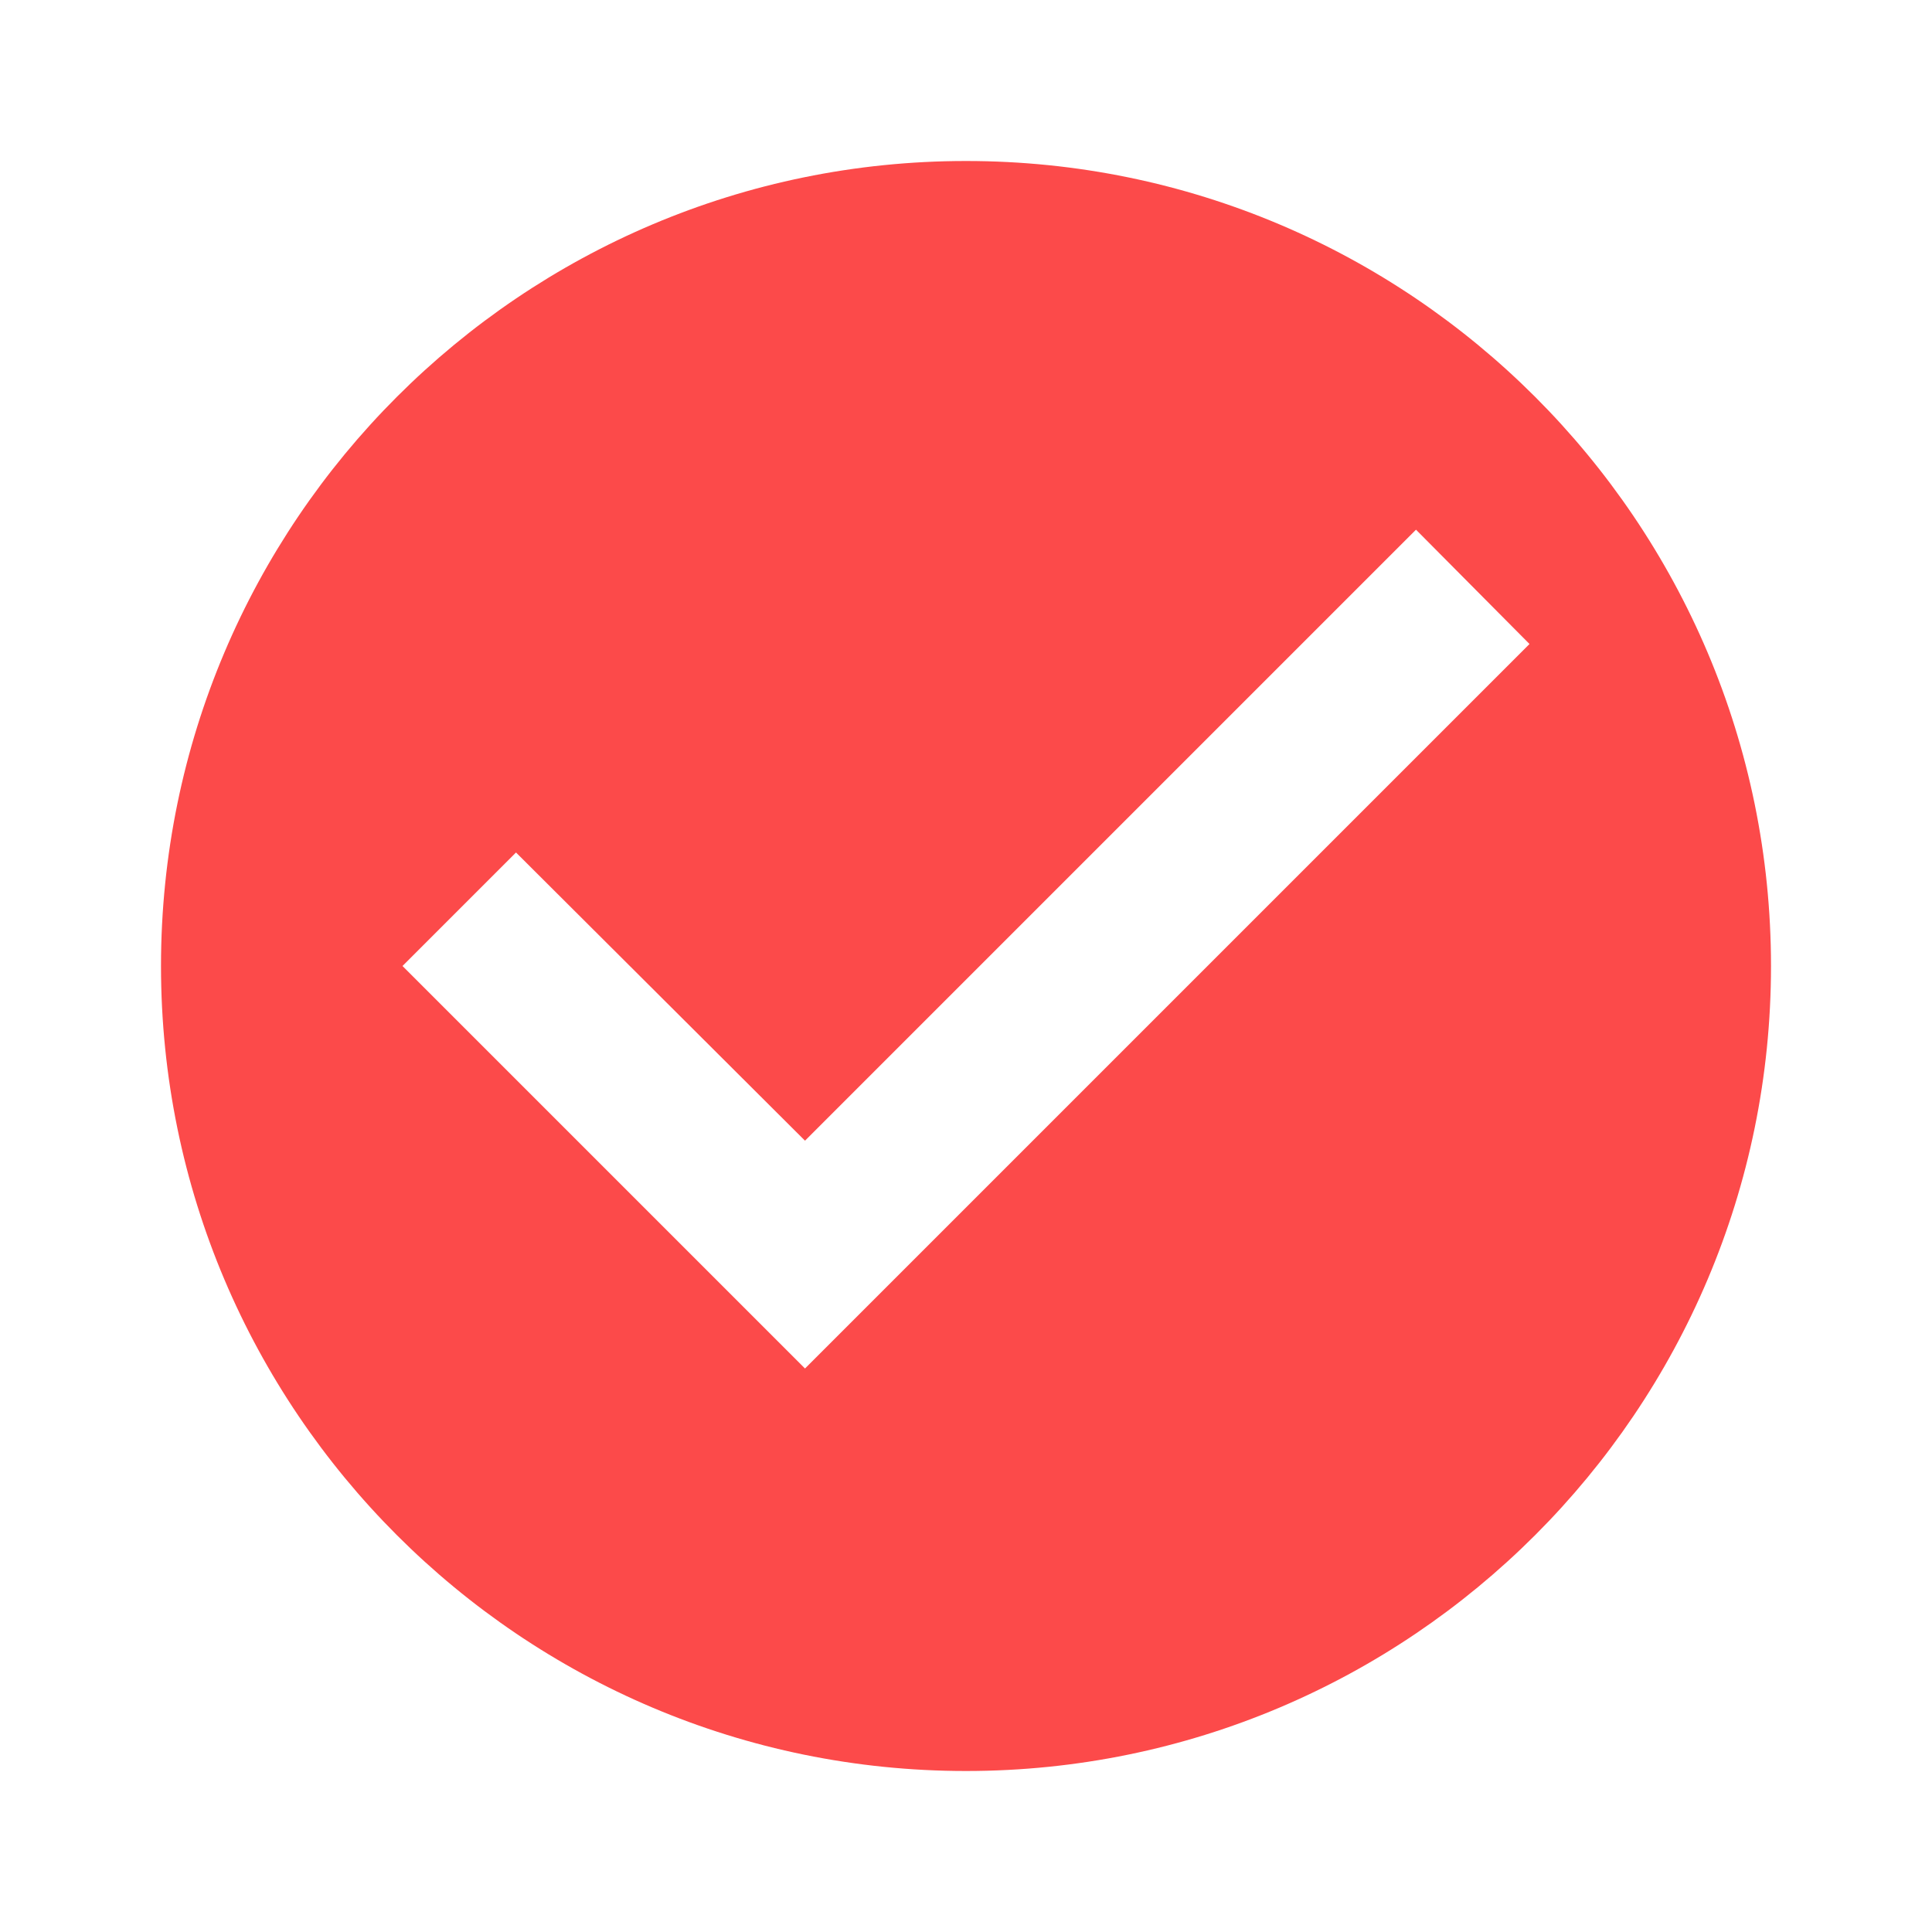
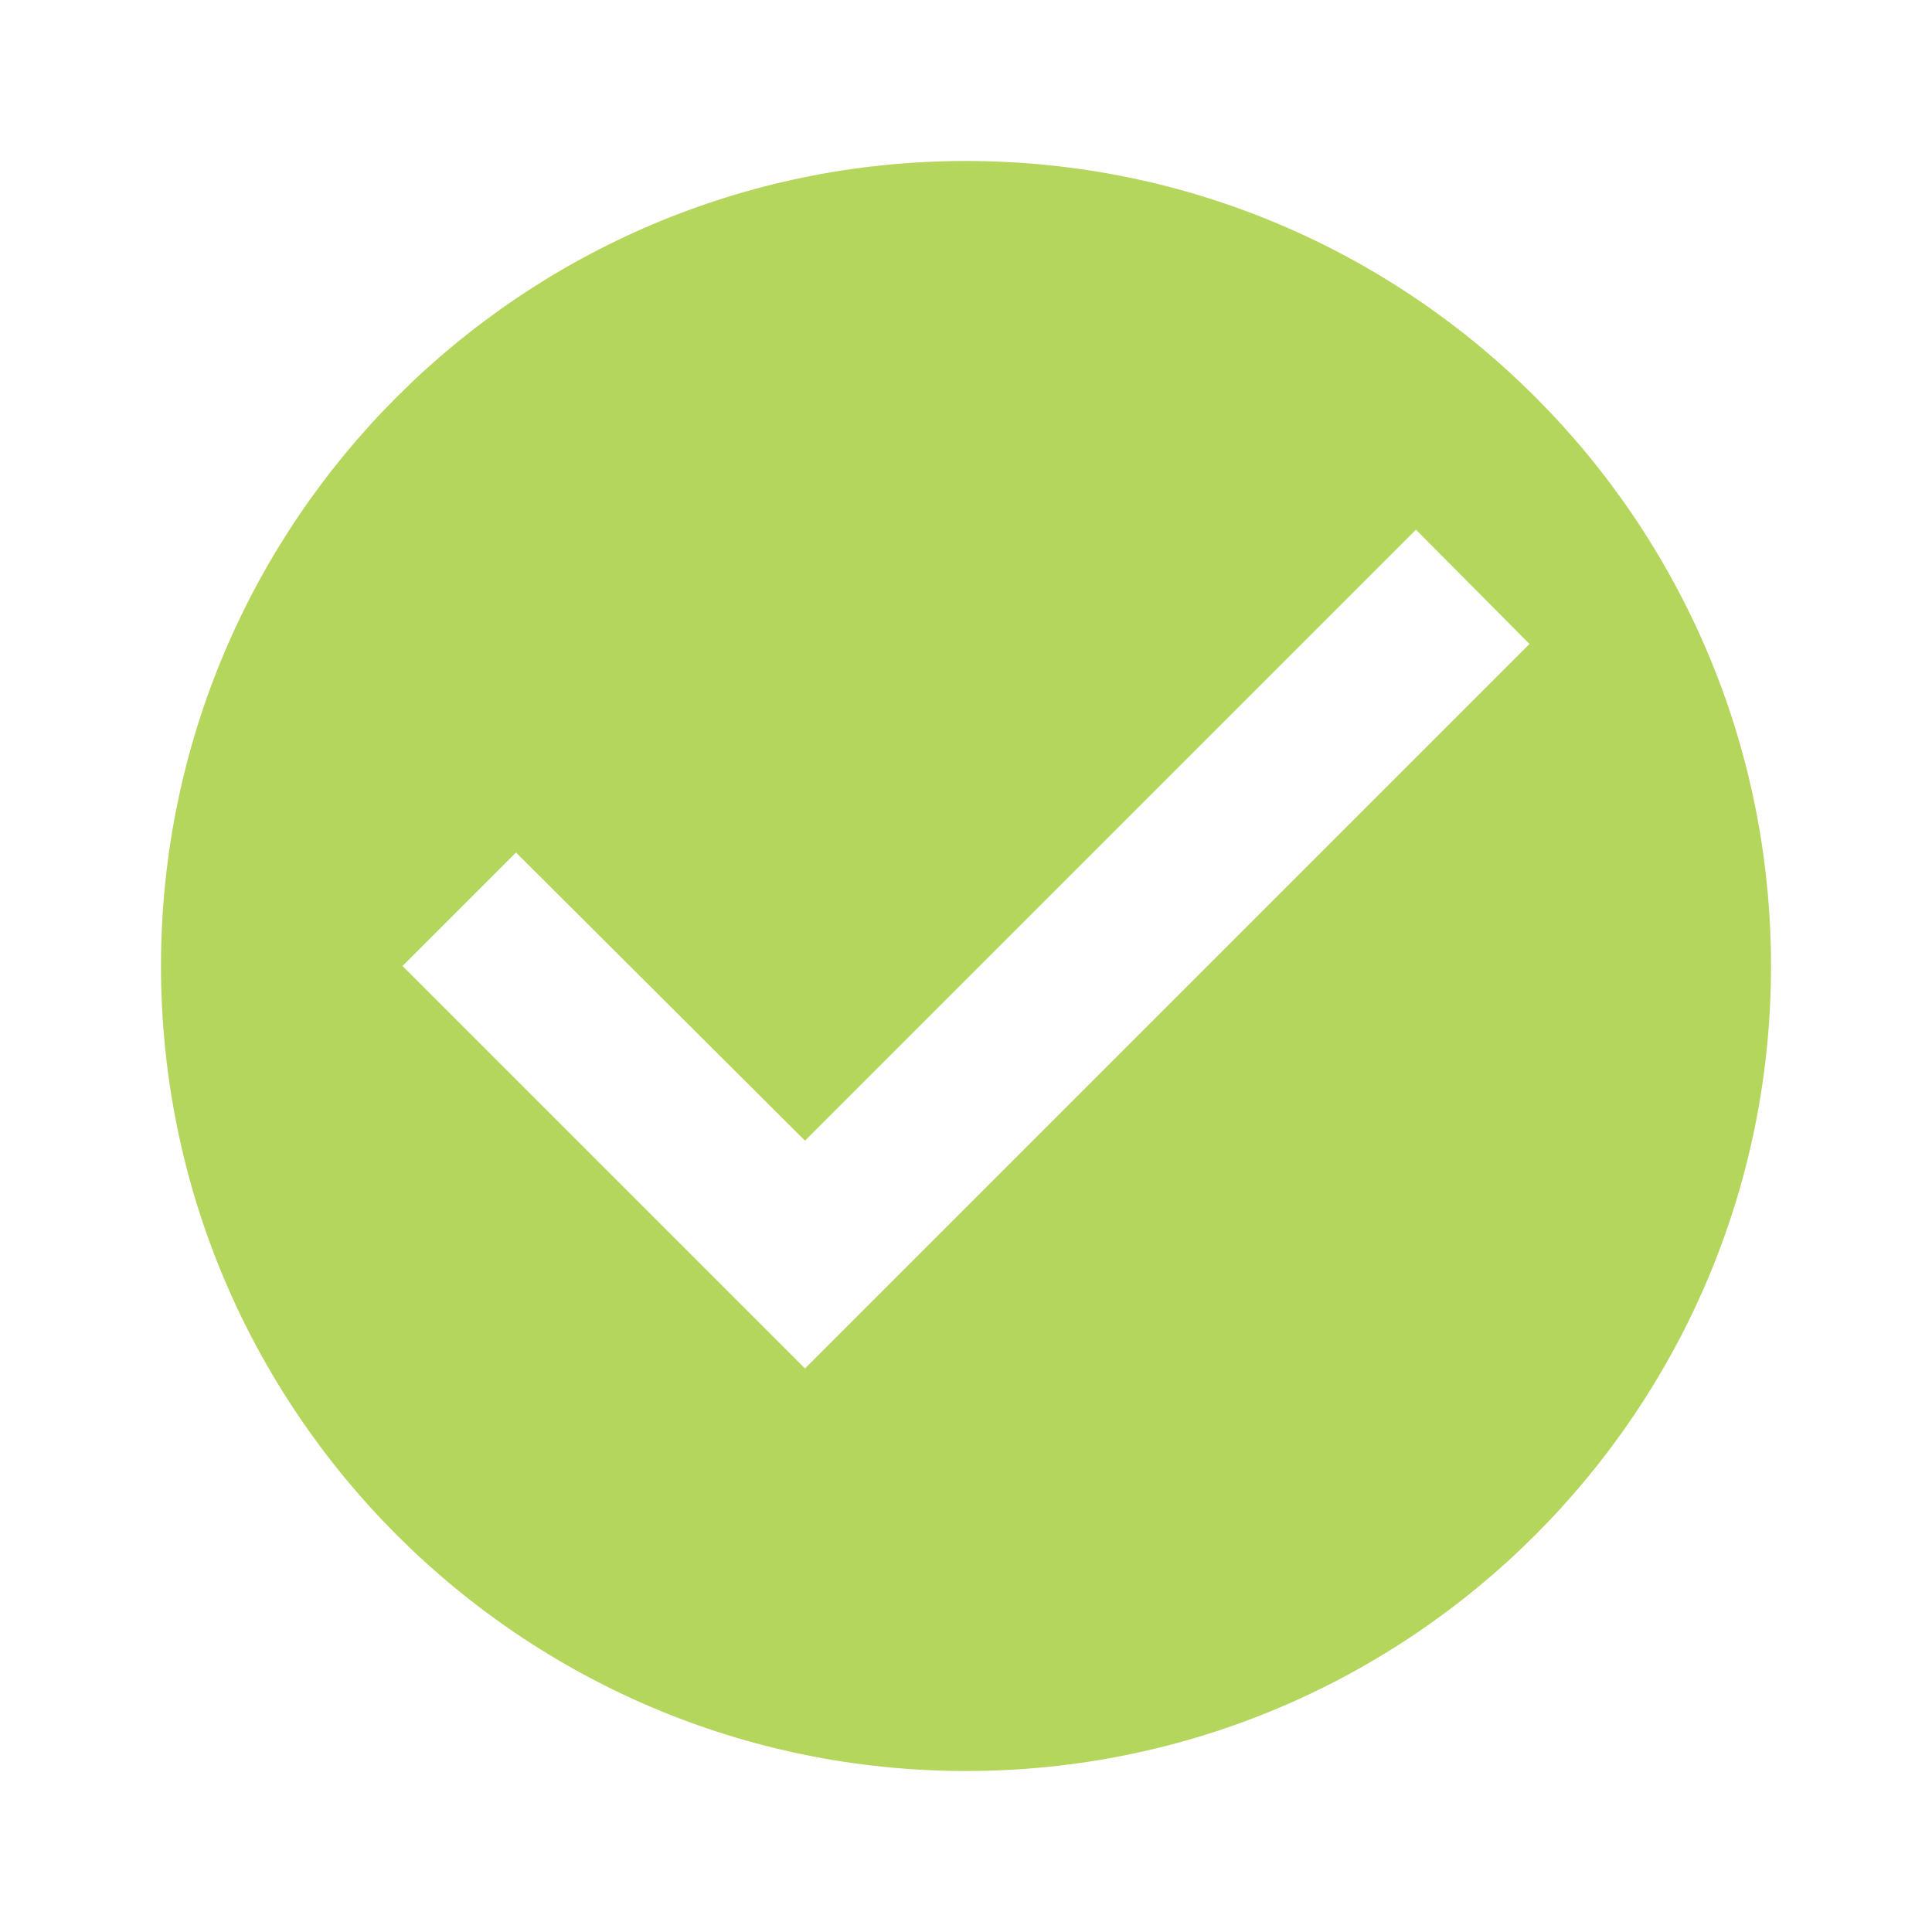
- <svg xmlns="http://www.w3.org/2000/svg" fill="#fc4a4a" height="24" viewBox="0 0 24 24" width="24">
+ <svg xmlns="http://www.w3.org/2000/svg" fill="#b4d65d" height="24" viewBox="0 0 24 24" width="24">
  <path d="M0 0h24v24H0z" fill="none" />
  <path d="M12 2C6.48 2 2 6.48 2 12s4.48 10 10 10 10-4.48 10-10S17.52 2 12 2zm-2 15l-5-5 1.41-1.41L10 14.17l7.59-7.59L19 8l-9 9z" />
</svg>
